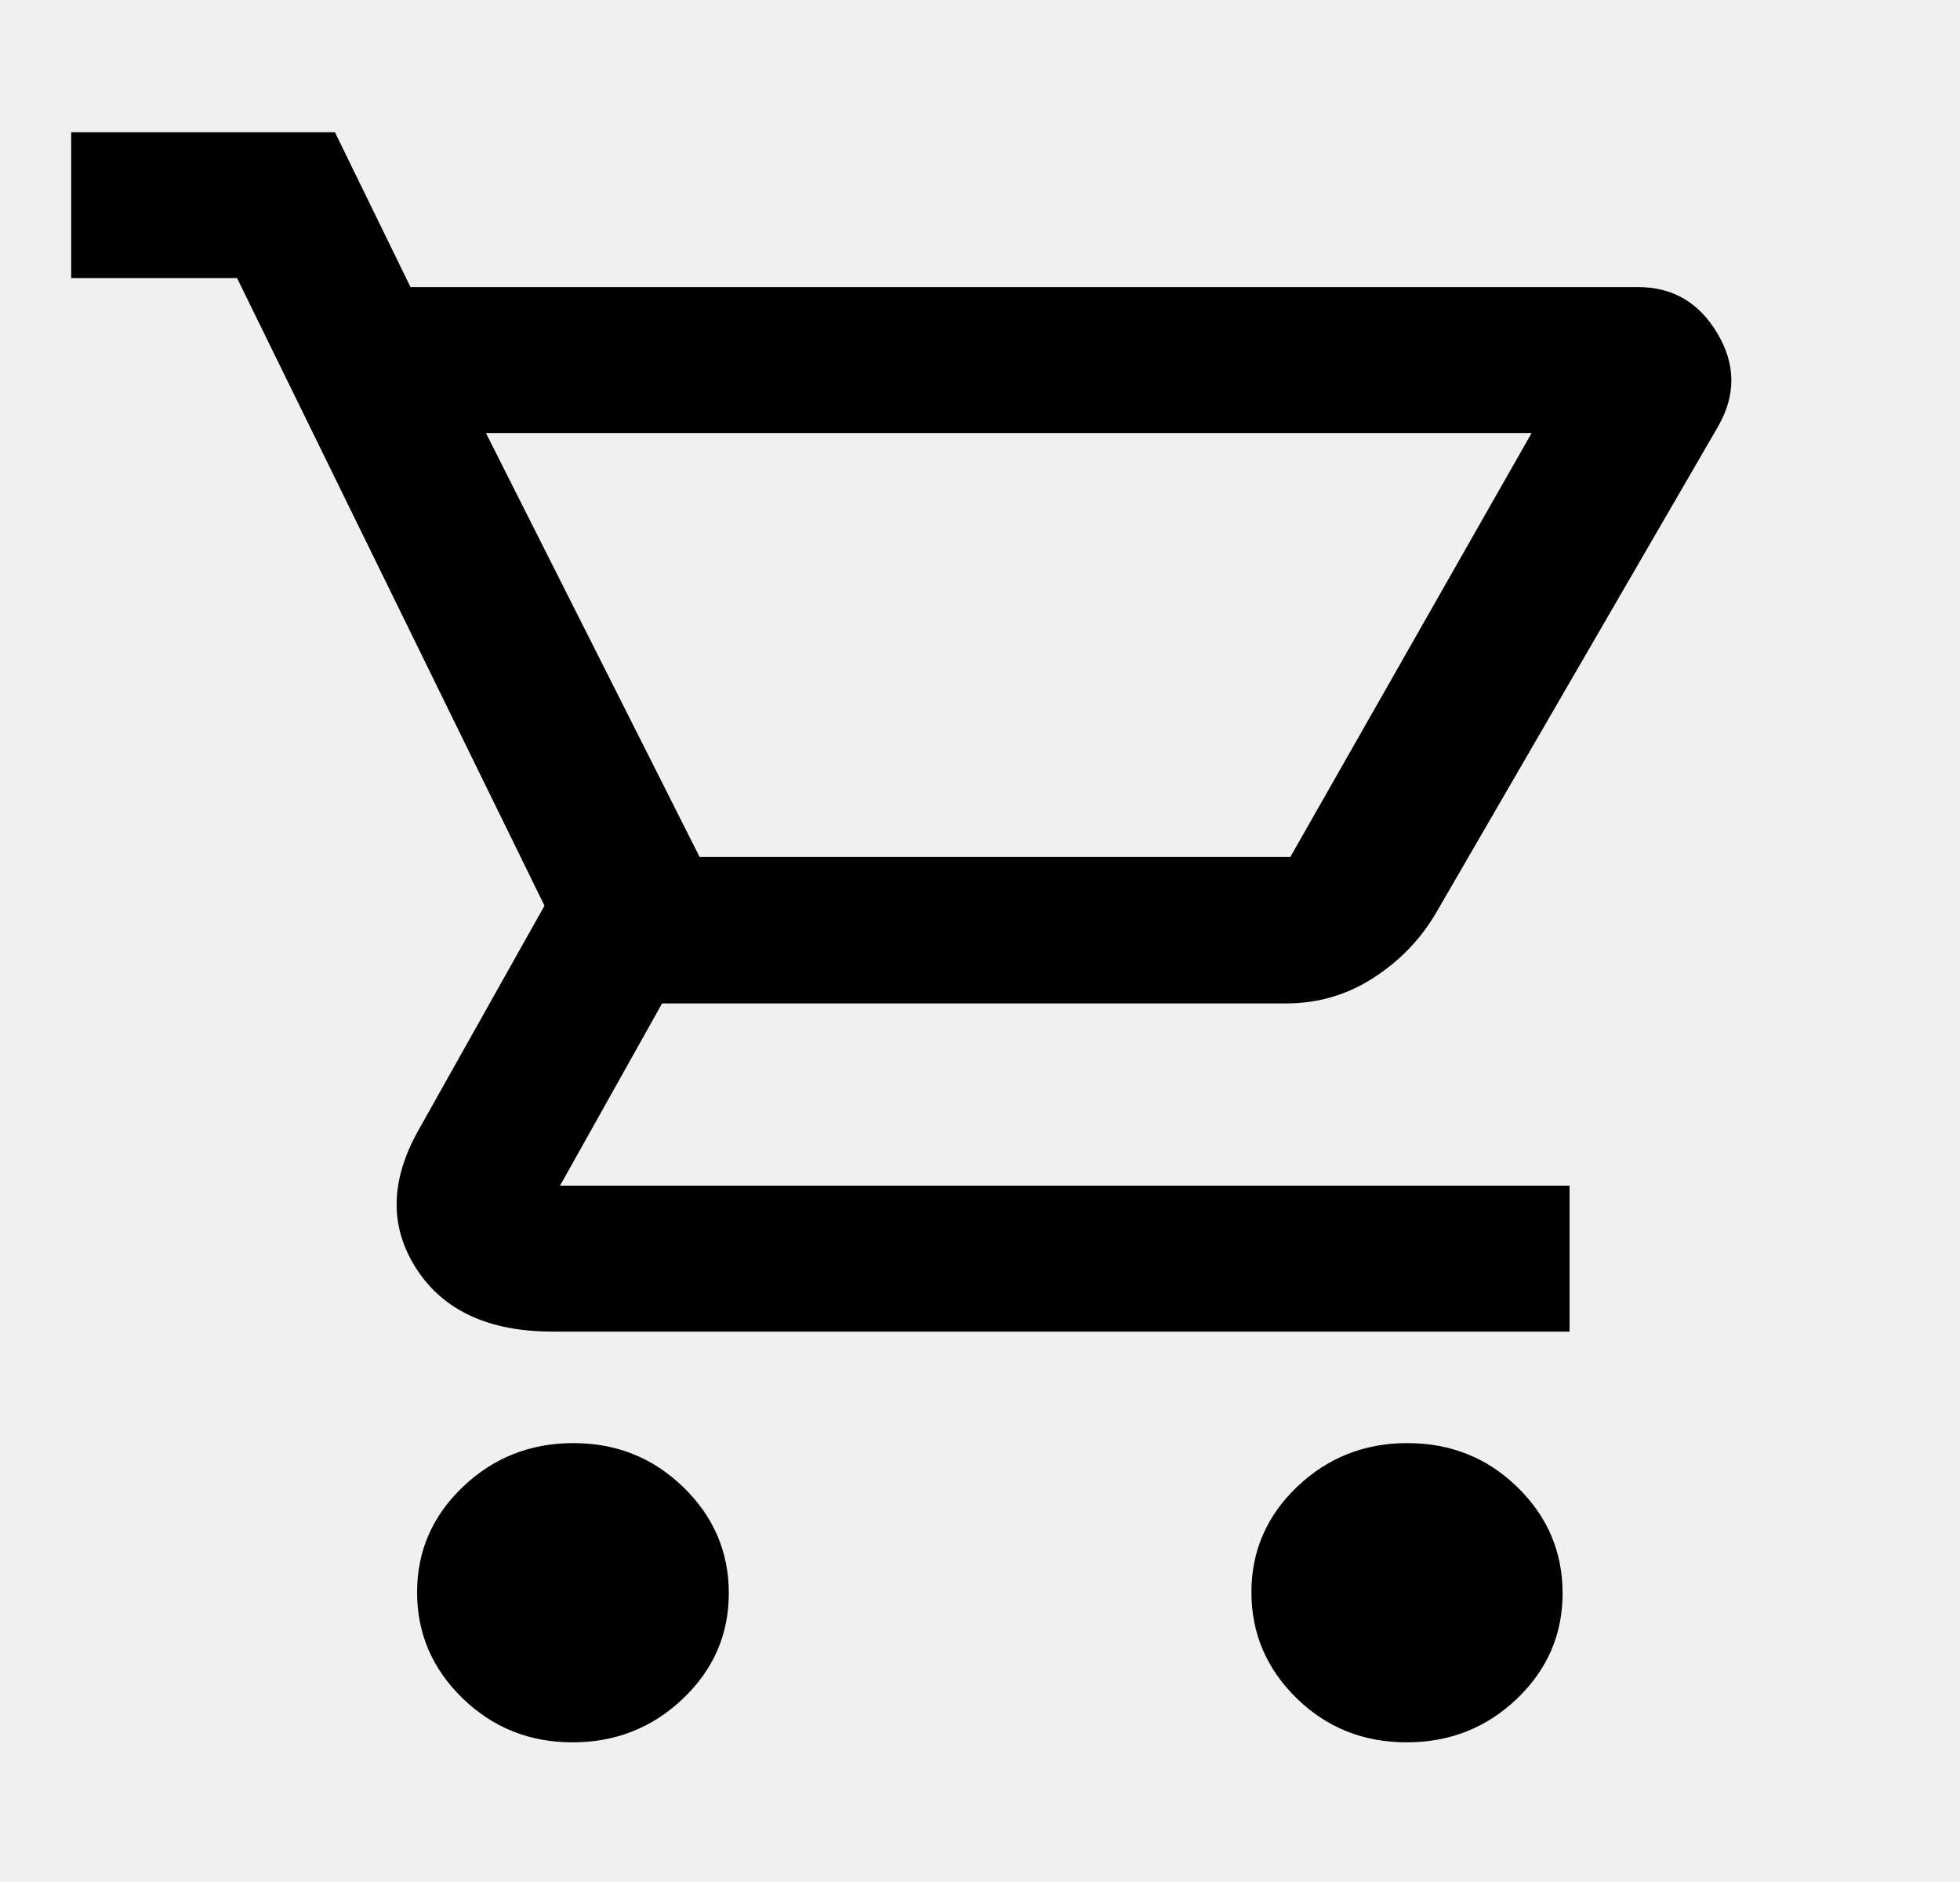
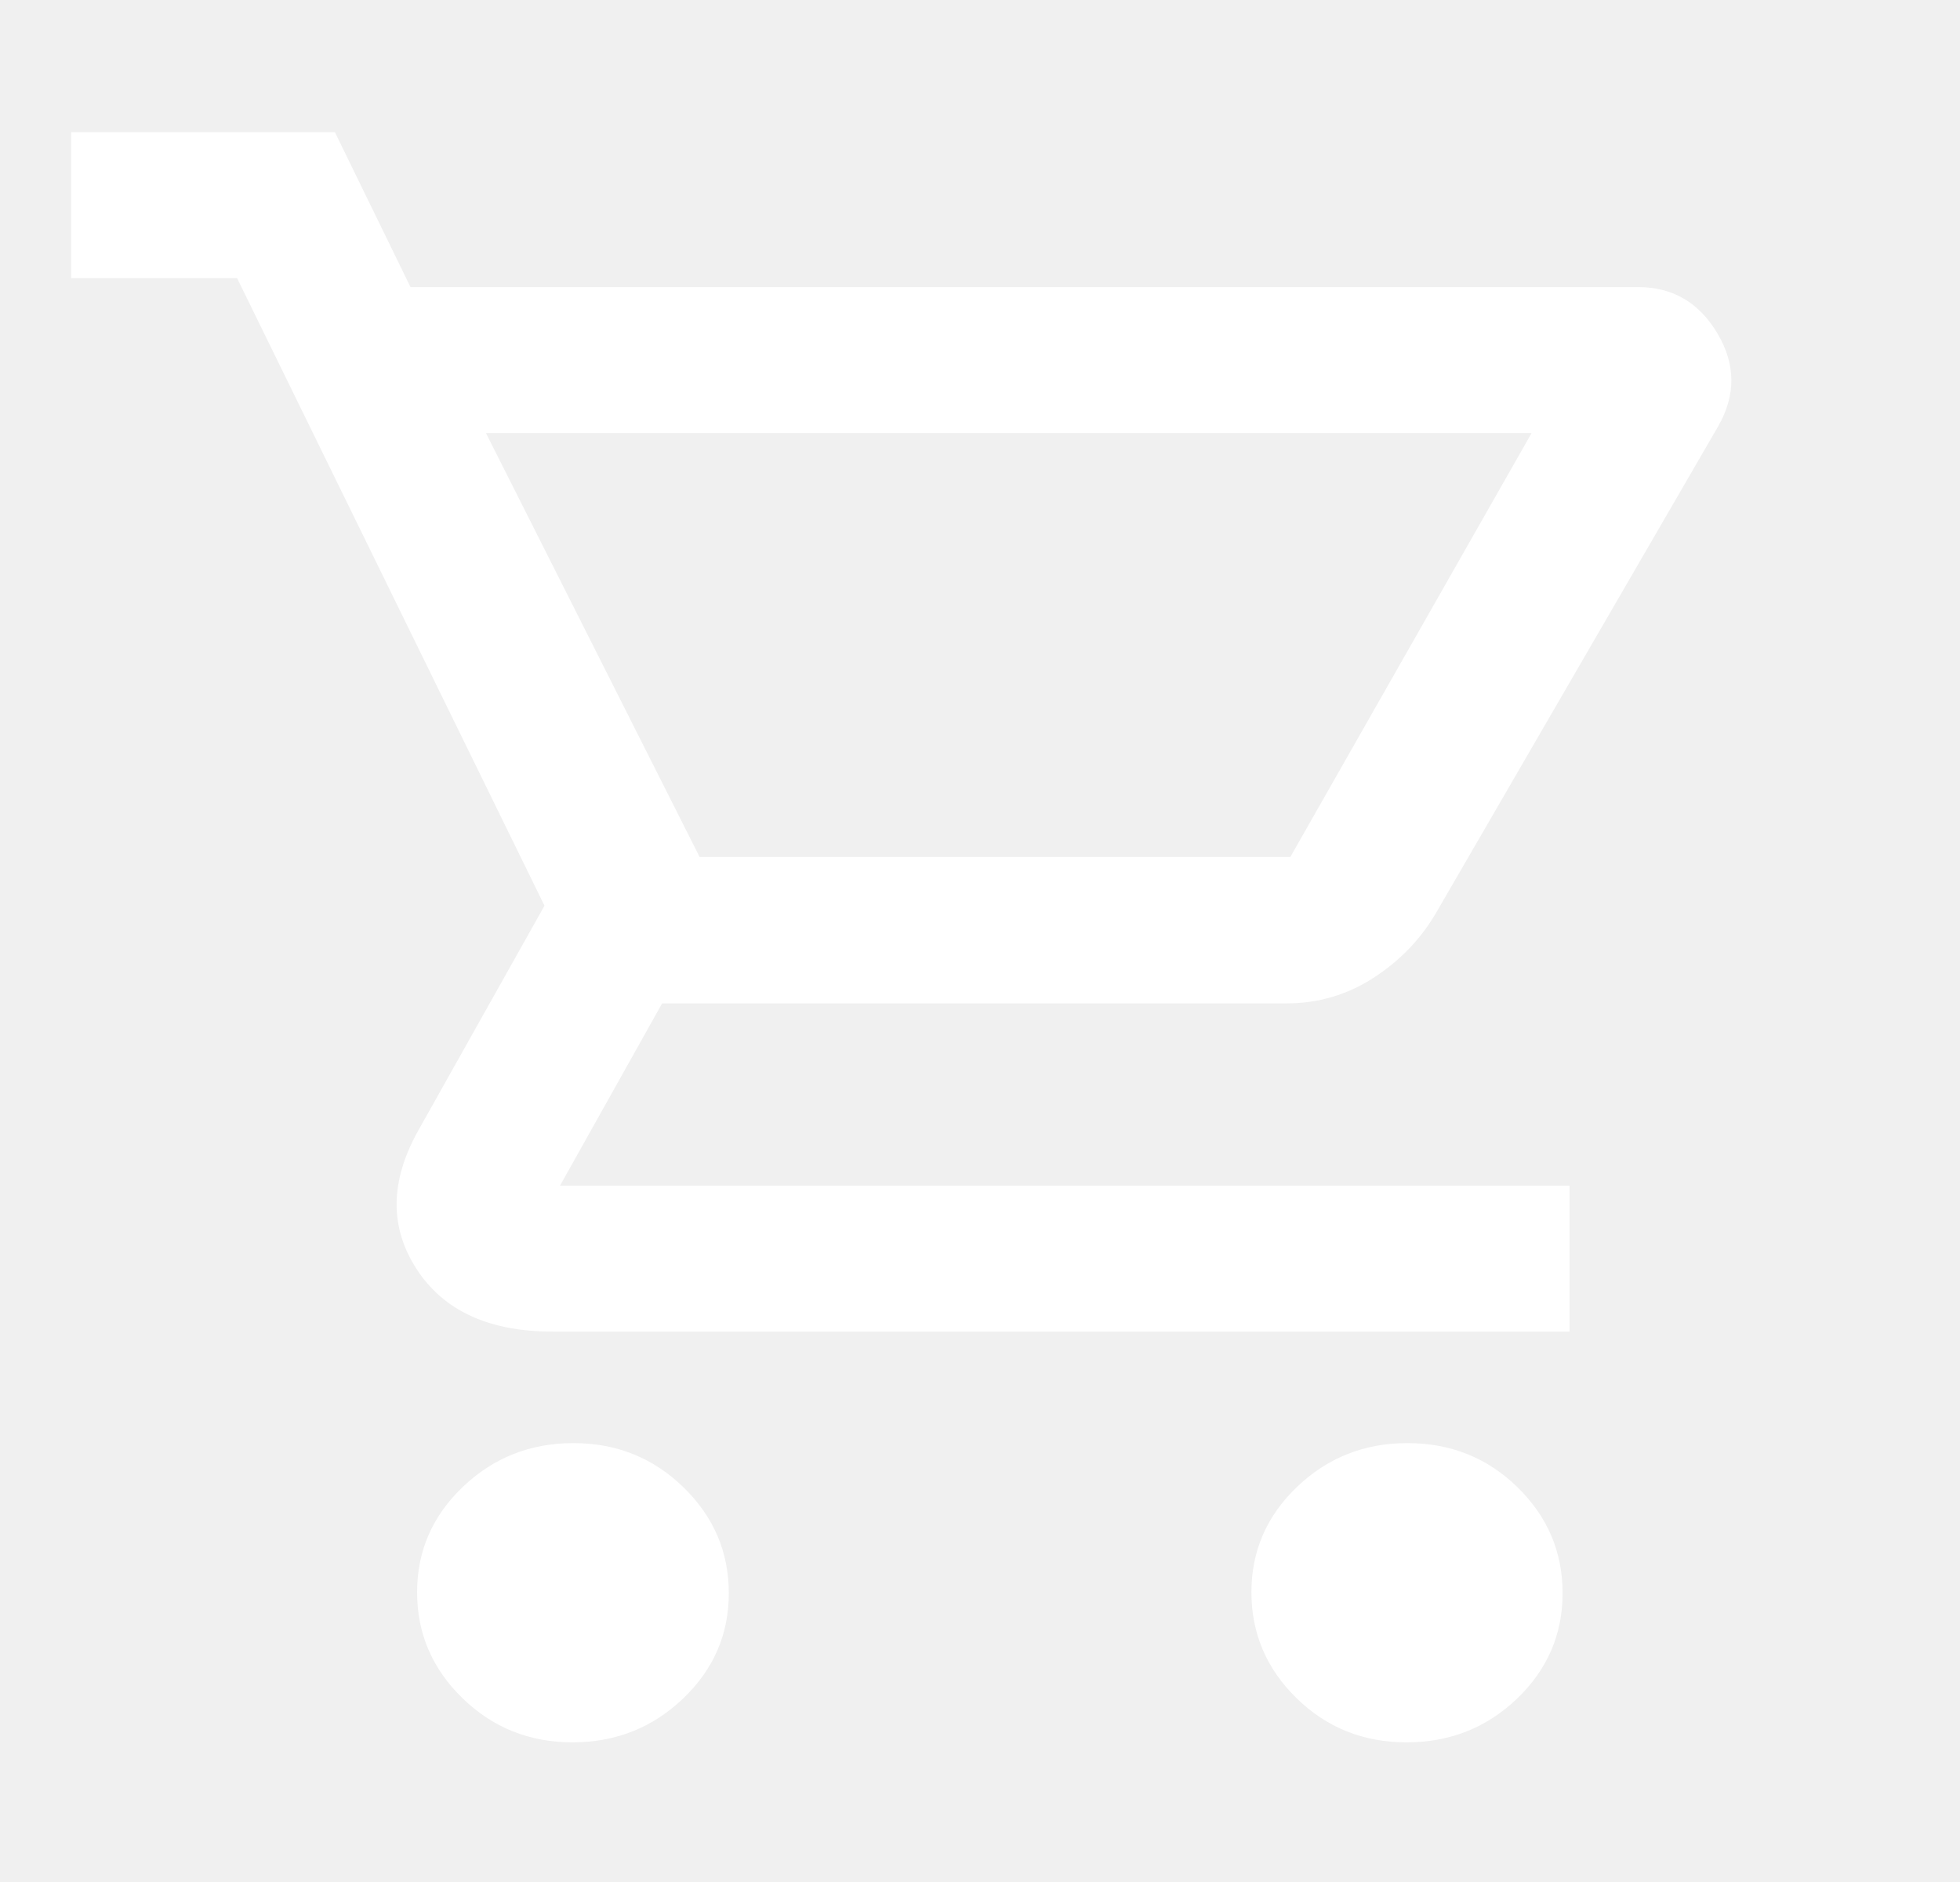
<svg xmlns="http://www.w3.org/2000/svg" width="25" height="24" viewBox="0 0 25 24" fill="none">
-   <path d="M7.302 22.219C6.754 22.219 6.287 22.032 5.9 21.657C5.514 21.282 5.32 20.831 5.32 20.305C5.32 19.779 5.516 19.33 5.906 18.959C6.296 18.588 6.766 18.403 7.314 18.403C7.862 18.403 8.33 18.59 8.716 18.965C9.102 19.34 9.296 19.79 9.296 20.317C9.296 20.843 9.101 21.291 8.71 21.663C8.32 22.034 7.85 22.219 7.302 22.219ZM17.941 22.219C17.39 22.219 16.923 22.032 16.539 21.657C16.155 21.282 15.962 20.831 15.962 20.305C15.962 19.779 16.157 19.33 16.546 18.959C16.936 18.588 17.404 18.403 17.95 18.403C18.502 18.403 18.971 18.59 19.355 18.965C19.739 19.34 19.931 19.79 19.931 20.317C19.931 20.843 19.737 21.291 19.349 21.663C18.96 22.034 18.491 22.219 17.941 22.219ZM6.198 5.522L8.924 10.929H16.458L19.536 5.522H6.198ZM5.236 3.661H20.895C21.335 3.661 21.672 3.858 21.906 4.252C22.14 4.645 22.143 5.041 21.914 5.439L18.319 11.638C18.123 11.975 17.856 12.252 17.52 12.469C17.184 12.687 16.812 12.796 16.404 12.796H8.445L7.143 15.12H20.02V16.981H7.048C6.237 16.981 5.659 16.715 5.314 16.184C4.969 15.653 4.974 15.067 5.33 14.426L6.945 11.55L3.024 3.547H0.908V1.686H4.272L5.236 3.661Z" fill="black" />
+   <path d="M7.302 22.219C6.754 22.219 6.287 22.032 5.9 21.657C5.514 21.282 5.32 20.831 5.32 20.305C5.32 19.779 5.516 19.33 5.906 18.959C6.296 18.588 6.766 18.403 7.314 18.403C7.862 18.403 8.33 18.59 8.716 18.965C9.102 19.34 9.296 19.79 9.296 20.317C9.296 20.843 9.101 21.291 8.71 21.663C8.32 22.034 7.85 22.219 7.302 22.219ZM17.941 22.219C17.39 22.219 16.923 22.032 16.539 21.657C16.155 21.282 15.962 20.831 15.962 20.305C15.962 19.779 16.157 19.33 16.546 18.959C16.936 18.588 17.404 18.403 17.95 18.403C18.502 18.403 18.971 18.59 19.355 18.965C19.739 19.34 19.931 19.79 19.931 20.317C19.931 20.843 19.737 21.291 19.349 21.663C18.96 22.034 18.491 22.219 17.941 22.219ZM6.198 5.522L8.924 10.929H16.458L19.536 5.522H6.198ZM5.236 3.661H20.895C21.335 3.661 21.672 3.858 21.906 4.252C22.14 4.645 22.143 5.041 21.914 5.439L18.319 11.638C18.123 11.975 17.856 12.252 17.52 12.469C17.184 12.687 16.812 12.796 16.404 12.796H8.445L7.143 15.12H20.02V16.981H7.048C6.237 16.981 5.659 16.715 5.314 16.184C4.969 15.653 4.974 15.067 5.33 14.426L6.945 11.55L3.024 3.547H0.908V1.686H4.272L5.236 3.661Z" fill="white" />
</svg>
